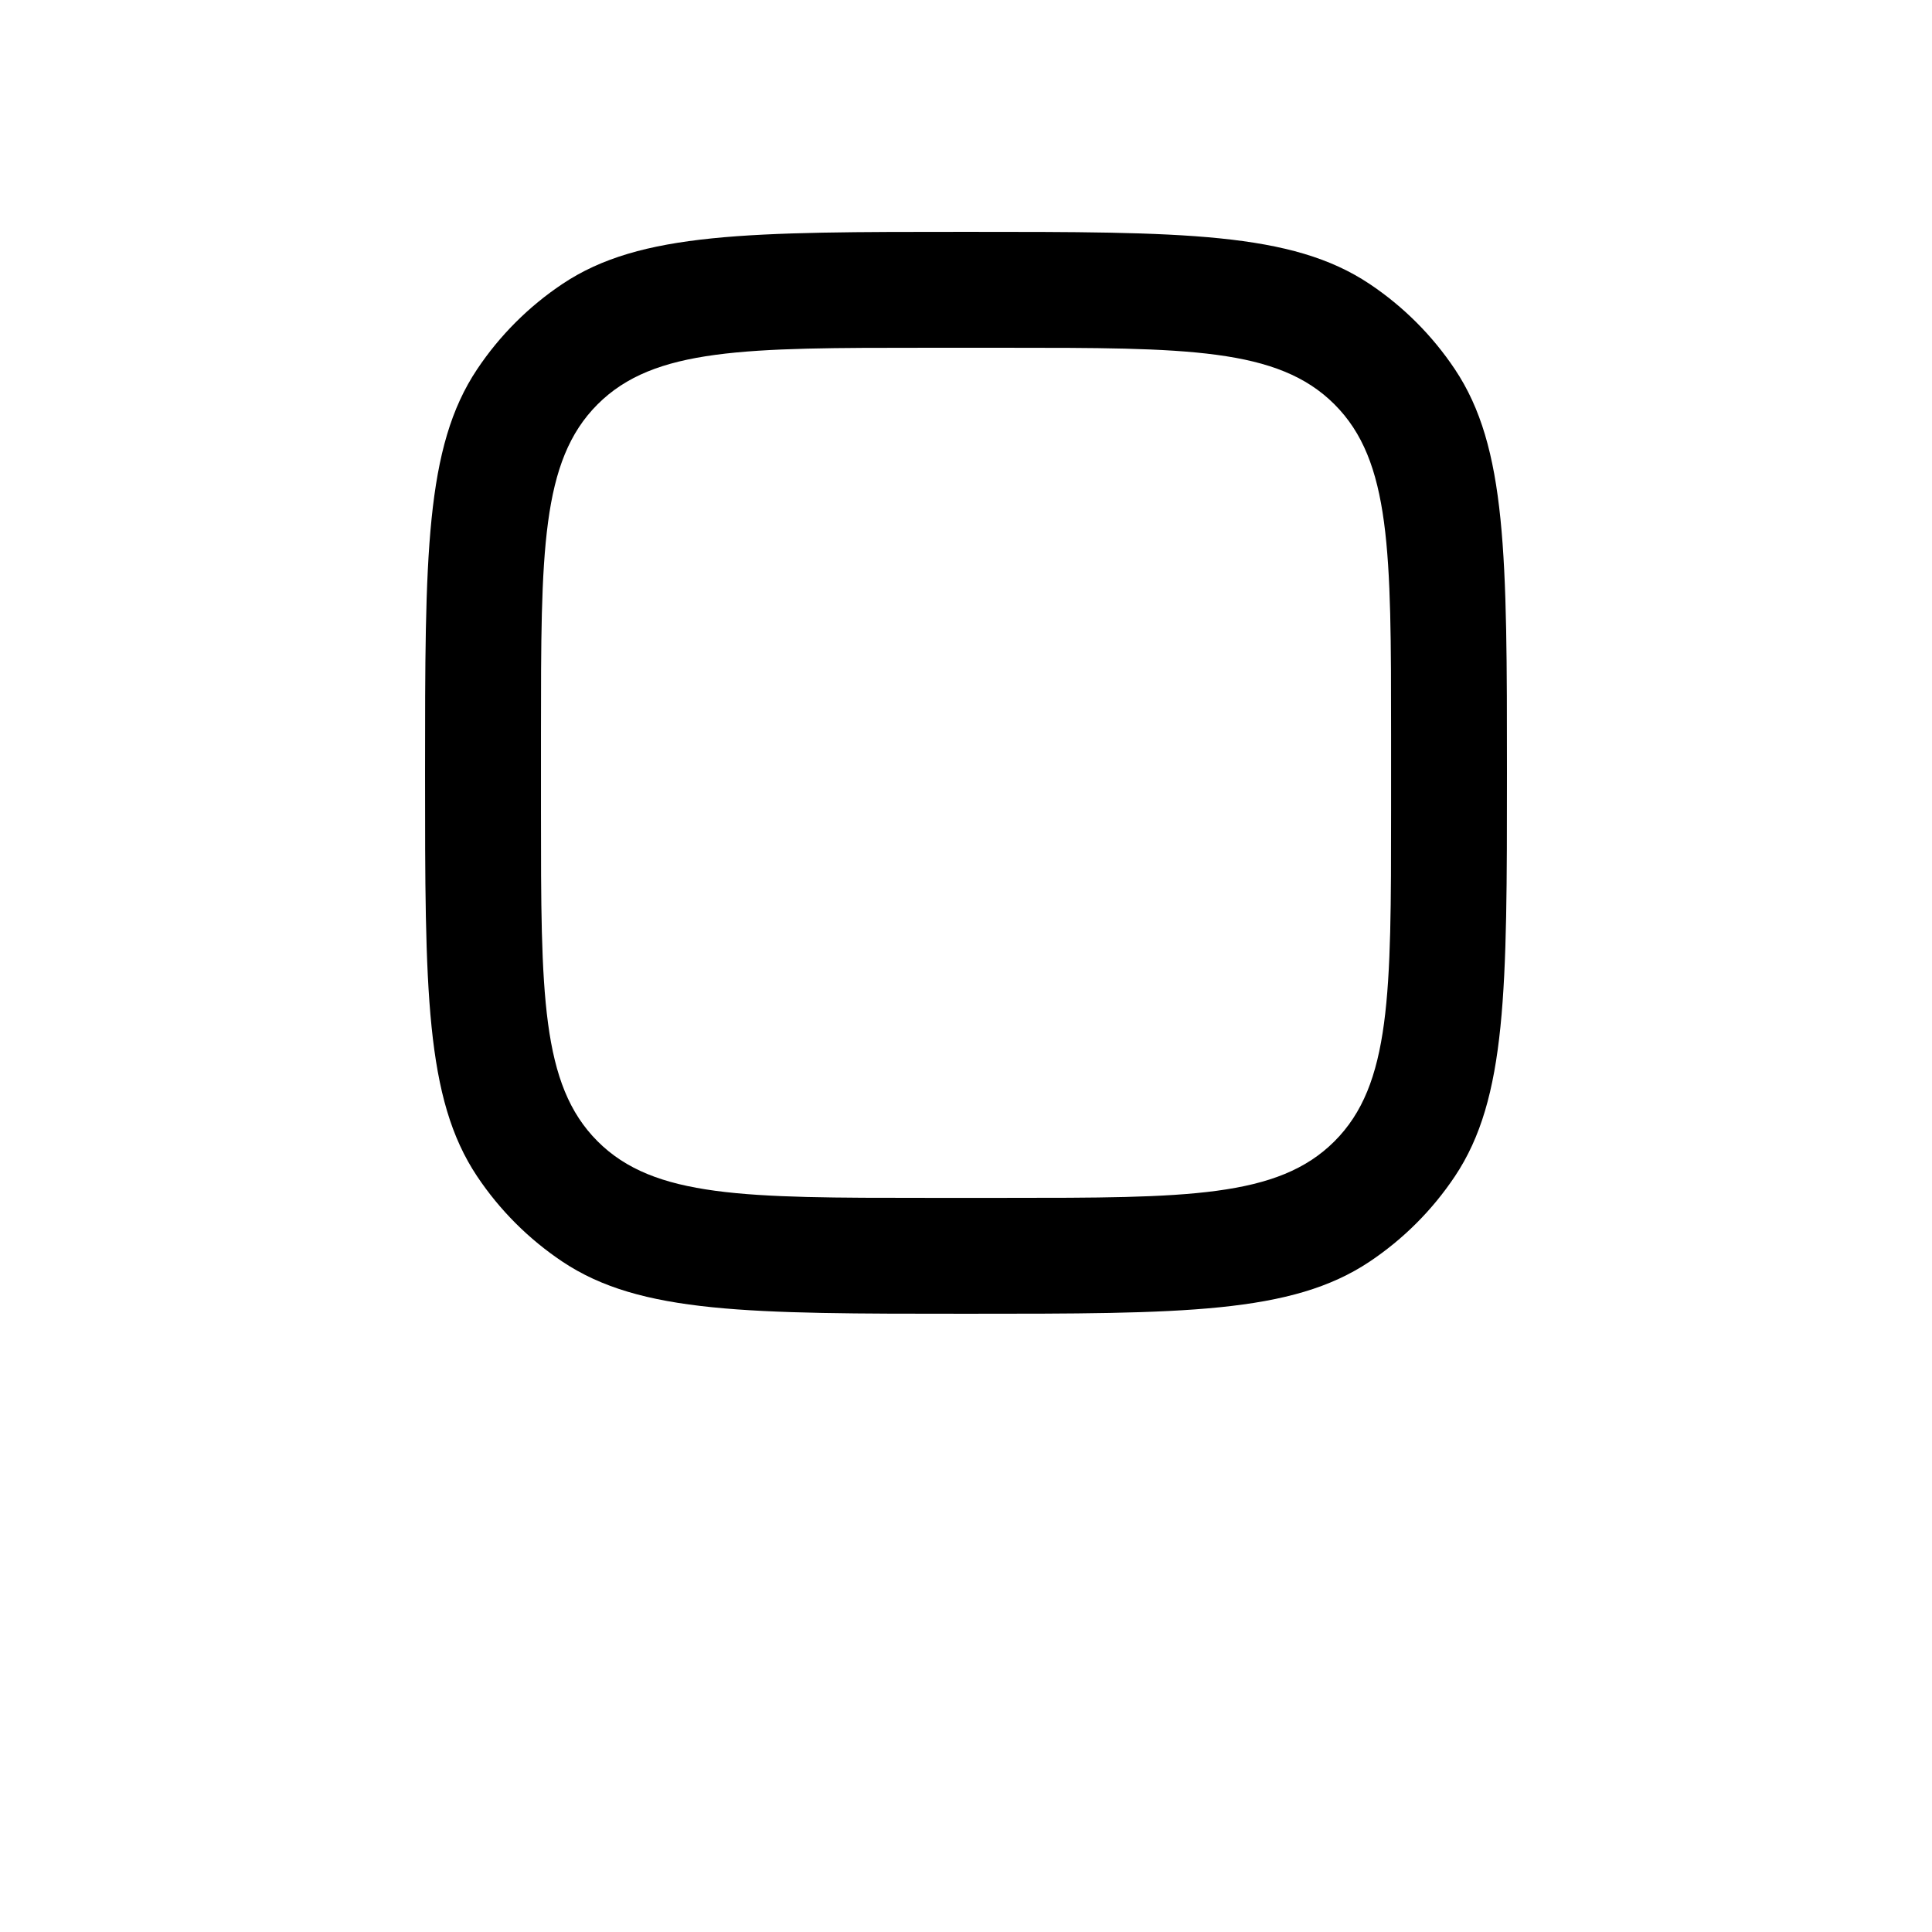
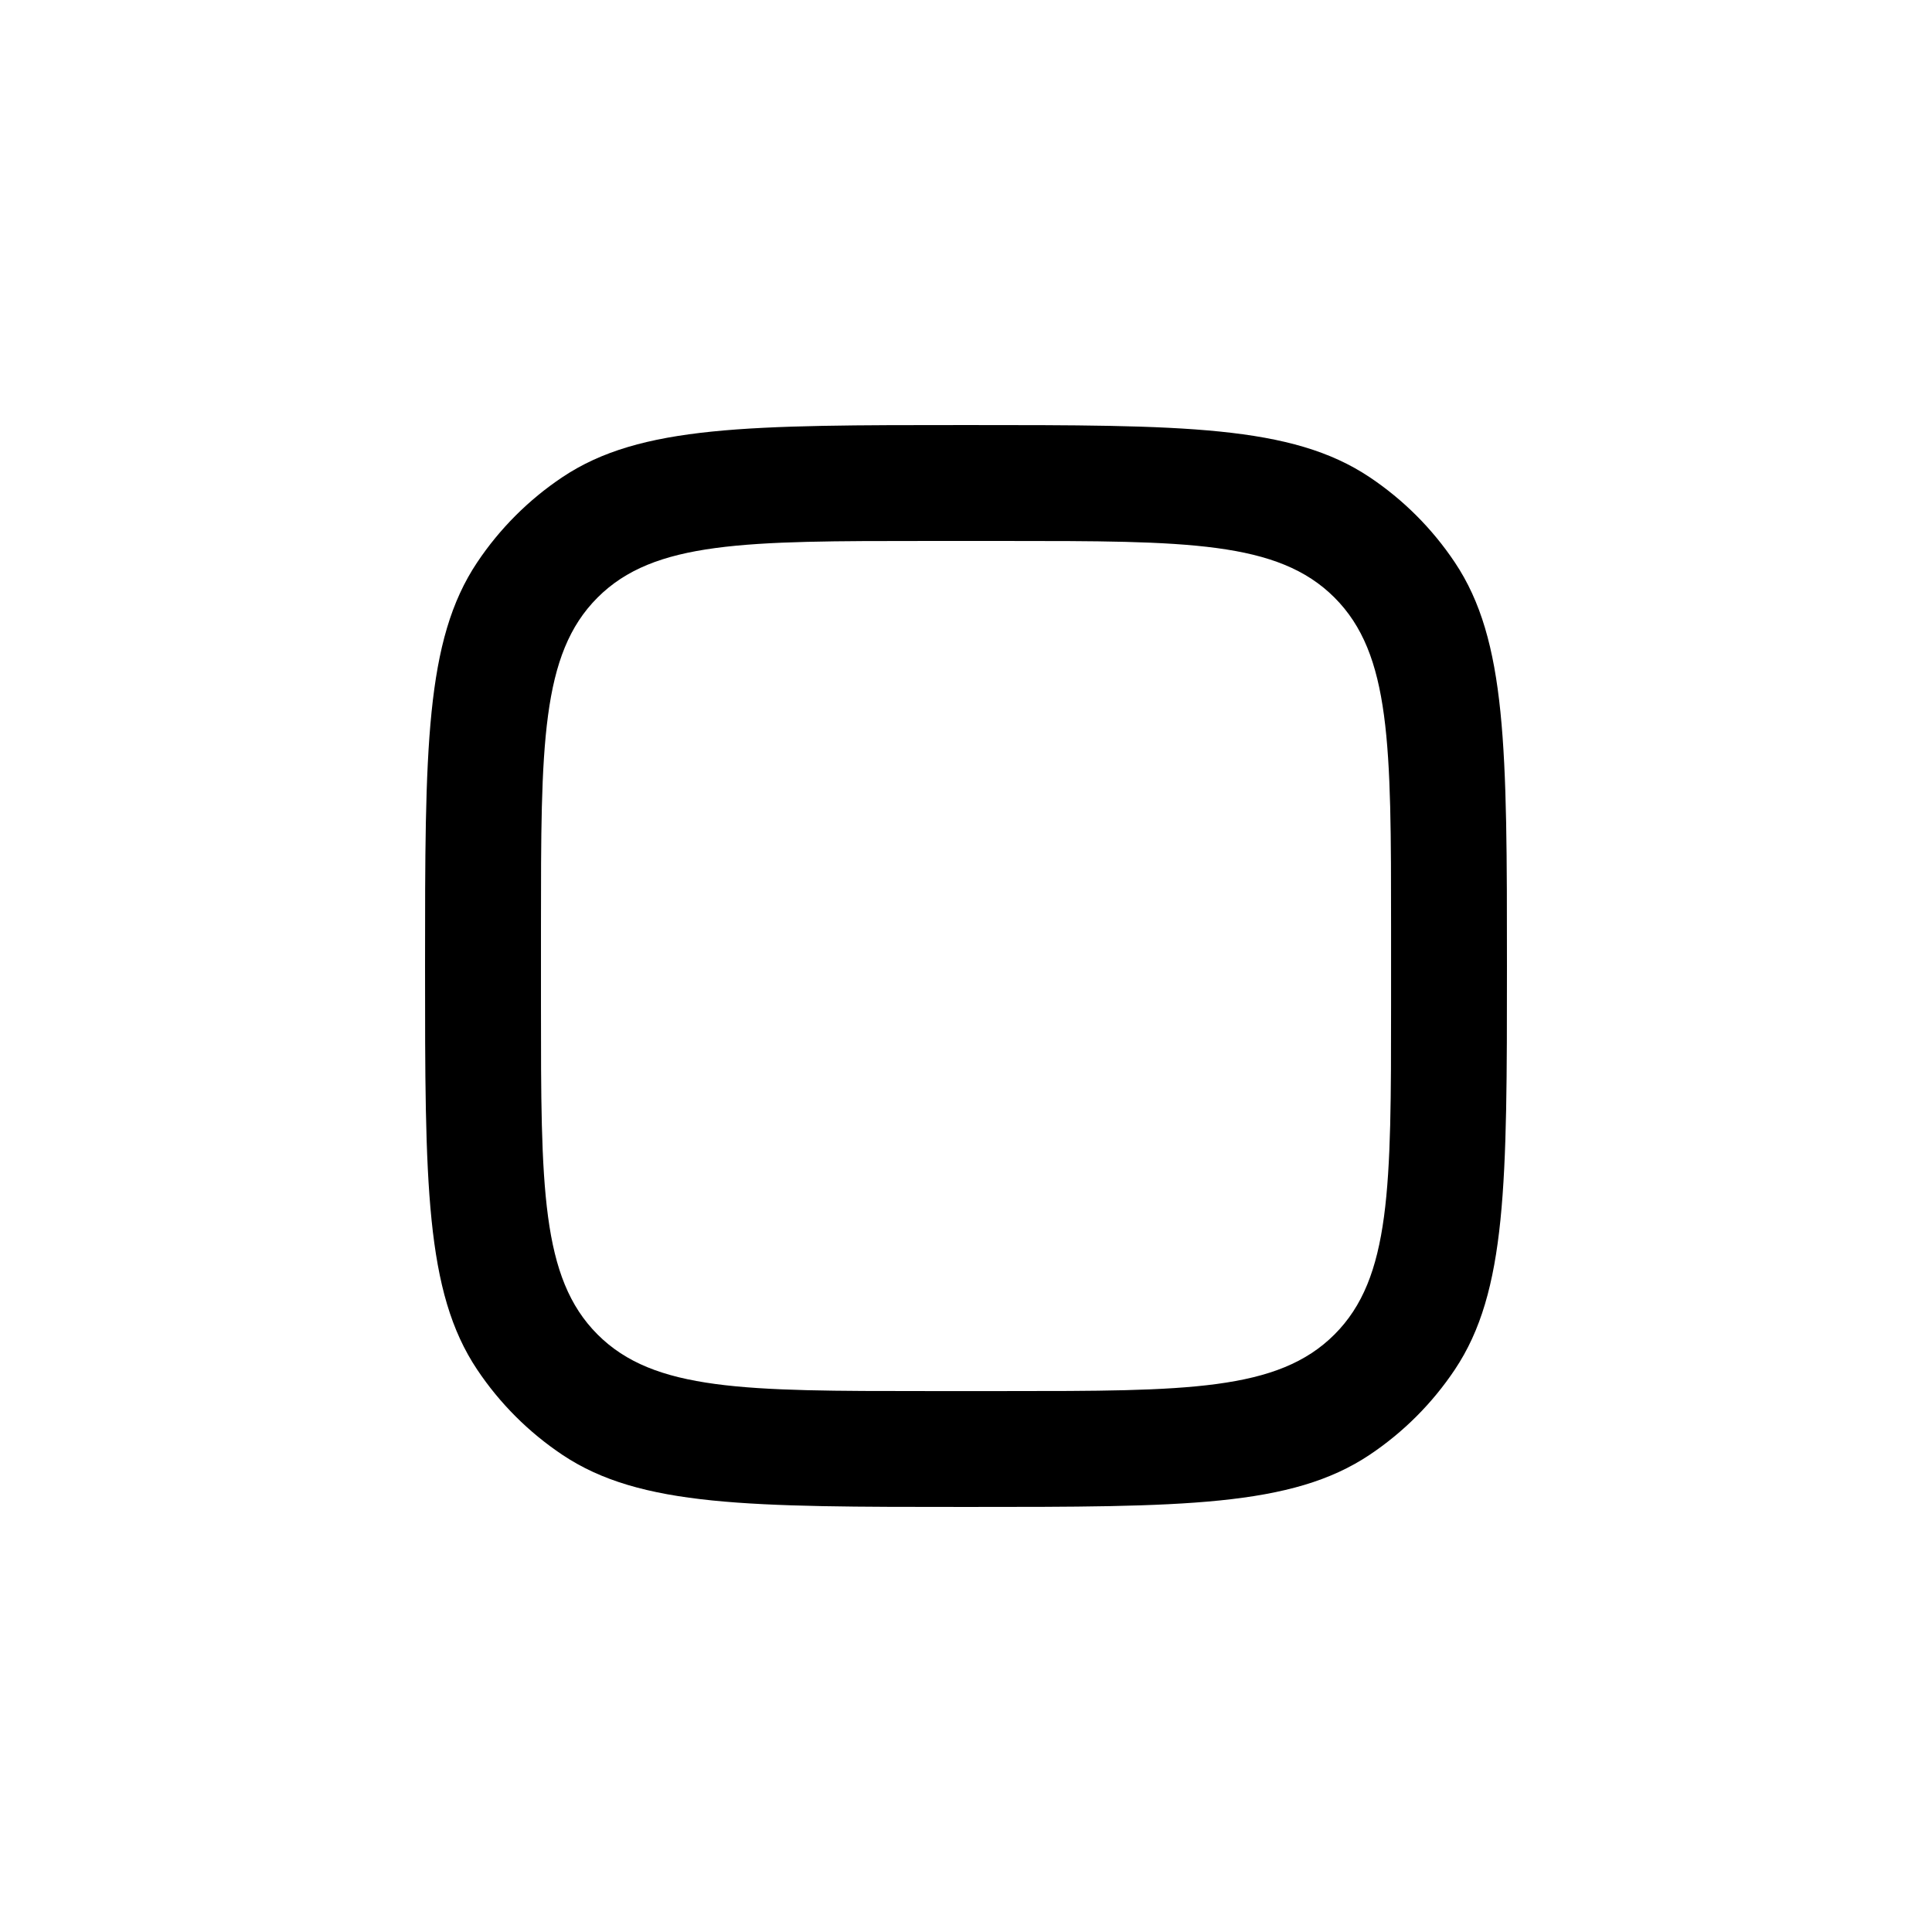
- <svg xmlns="http://www.w3.org/2000/svg" width="700pt" height="700pt" version="1.1" viewBox="0 0 700 700">
-   <path d="m172.88 133.78c-18.875 28.246-18.875 67.574-18.875 146.22s0 117.98 18.875 146.22c8.172 12.23 18.672 22.73 30.902 30.902 28.246 18.875 67.574 18.875 146.22 18.875s117.98 0 146.22-18.875c12.23-8.172 22.73-18.672 30.902-30.902 18.875-28.246 18.875-67.574 18.875-146.22s0-117.98-18.875-146.22c-8.172-12.23-18.672-22.73-30.902-30.902-28.246-18.875-67.574-18.875-146.22-18.875s-117.98 0-146.22 18.875c-12.23 8.172-22.73 18.672-30.902 30.902zm43.629 12.727c-20.504 20.5-20.504 53.5-20.504 119.5v28c0 65.996 0 98.996 20.504 119.5 20.5 20.504 53.5 20.504 119.5 20.504h28c65.996 0 98.996 0 119.5-20.504 20.504-20.5 20.504-53.5 20.504-119.5v-28c0-65.996 0-98.996-20.504-119.5-20.5-20.504-53.5-20.504-119.5-20.504h-28c-65.996 0-98.996 0-119.5 20.504z" fill-rule="evenodd" />
+ <svg xmlns="http://www.w3.org/2000/svg" width="700pt" height="700pt" version="1.1" viewBox="0 0 700 700" id="svg4">
+   <defs id="defs8" />
+   <path d="m 172.878,203.78 c -18.875,28.246 -18.875,67.574 -18.875,146.22 0,78.646 0,117.98 18.875,146.22 8.172,12.23 18.672,22.73 30.902,30.902 28.246,18.875 67.574,18.875 146.22,18.875 78.646,0 117.98,0 146.22,-18.875 12.23,-8.172 22.73,-18.672 30.902,-30.902 18.875,-28.246 18.875,-67.574 18.875,-146.22 0,-78.646 0,-117.98 -18.875,-146.22 C 518.95,191.55 508.45,181.05 496.22,172.878 467.974,154.003 428.646,154.003 350,154.003 c -78.646,0 -117.98,0 -146.22,18.875 -12.23,8.172 -22.73,18.672 -30.902,30.902 z m 43.629,12.727 c -20.504,20.5 -20.504,53.5 -20.504,119.5 v 28 c 0,65.996 0,98.996 20.504,119.5 20.5,20.504 53.5,20.504 119.5,20.504 h 28 c 65.996,0 98.996,0 119.5,-20.504 20.504,-20.5 20.504,-53.5 20.504,-119.5 v -28 c 0,-65.996 0,-98.996 -20.504,-119.5 -20.5,-20.504 -53.5,-20.504 -119.5,-20.504 h -28 c -65.996,0 -98.996,0 -119.5,20.504 z" fill-rule="evenodd" id="path2" />
</svg>
